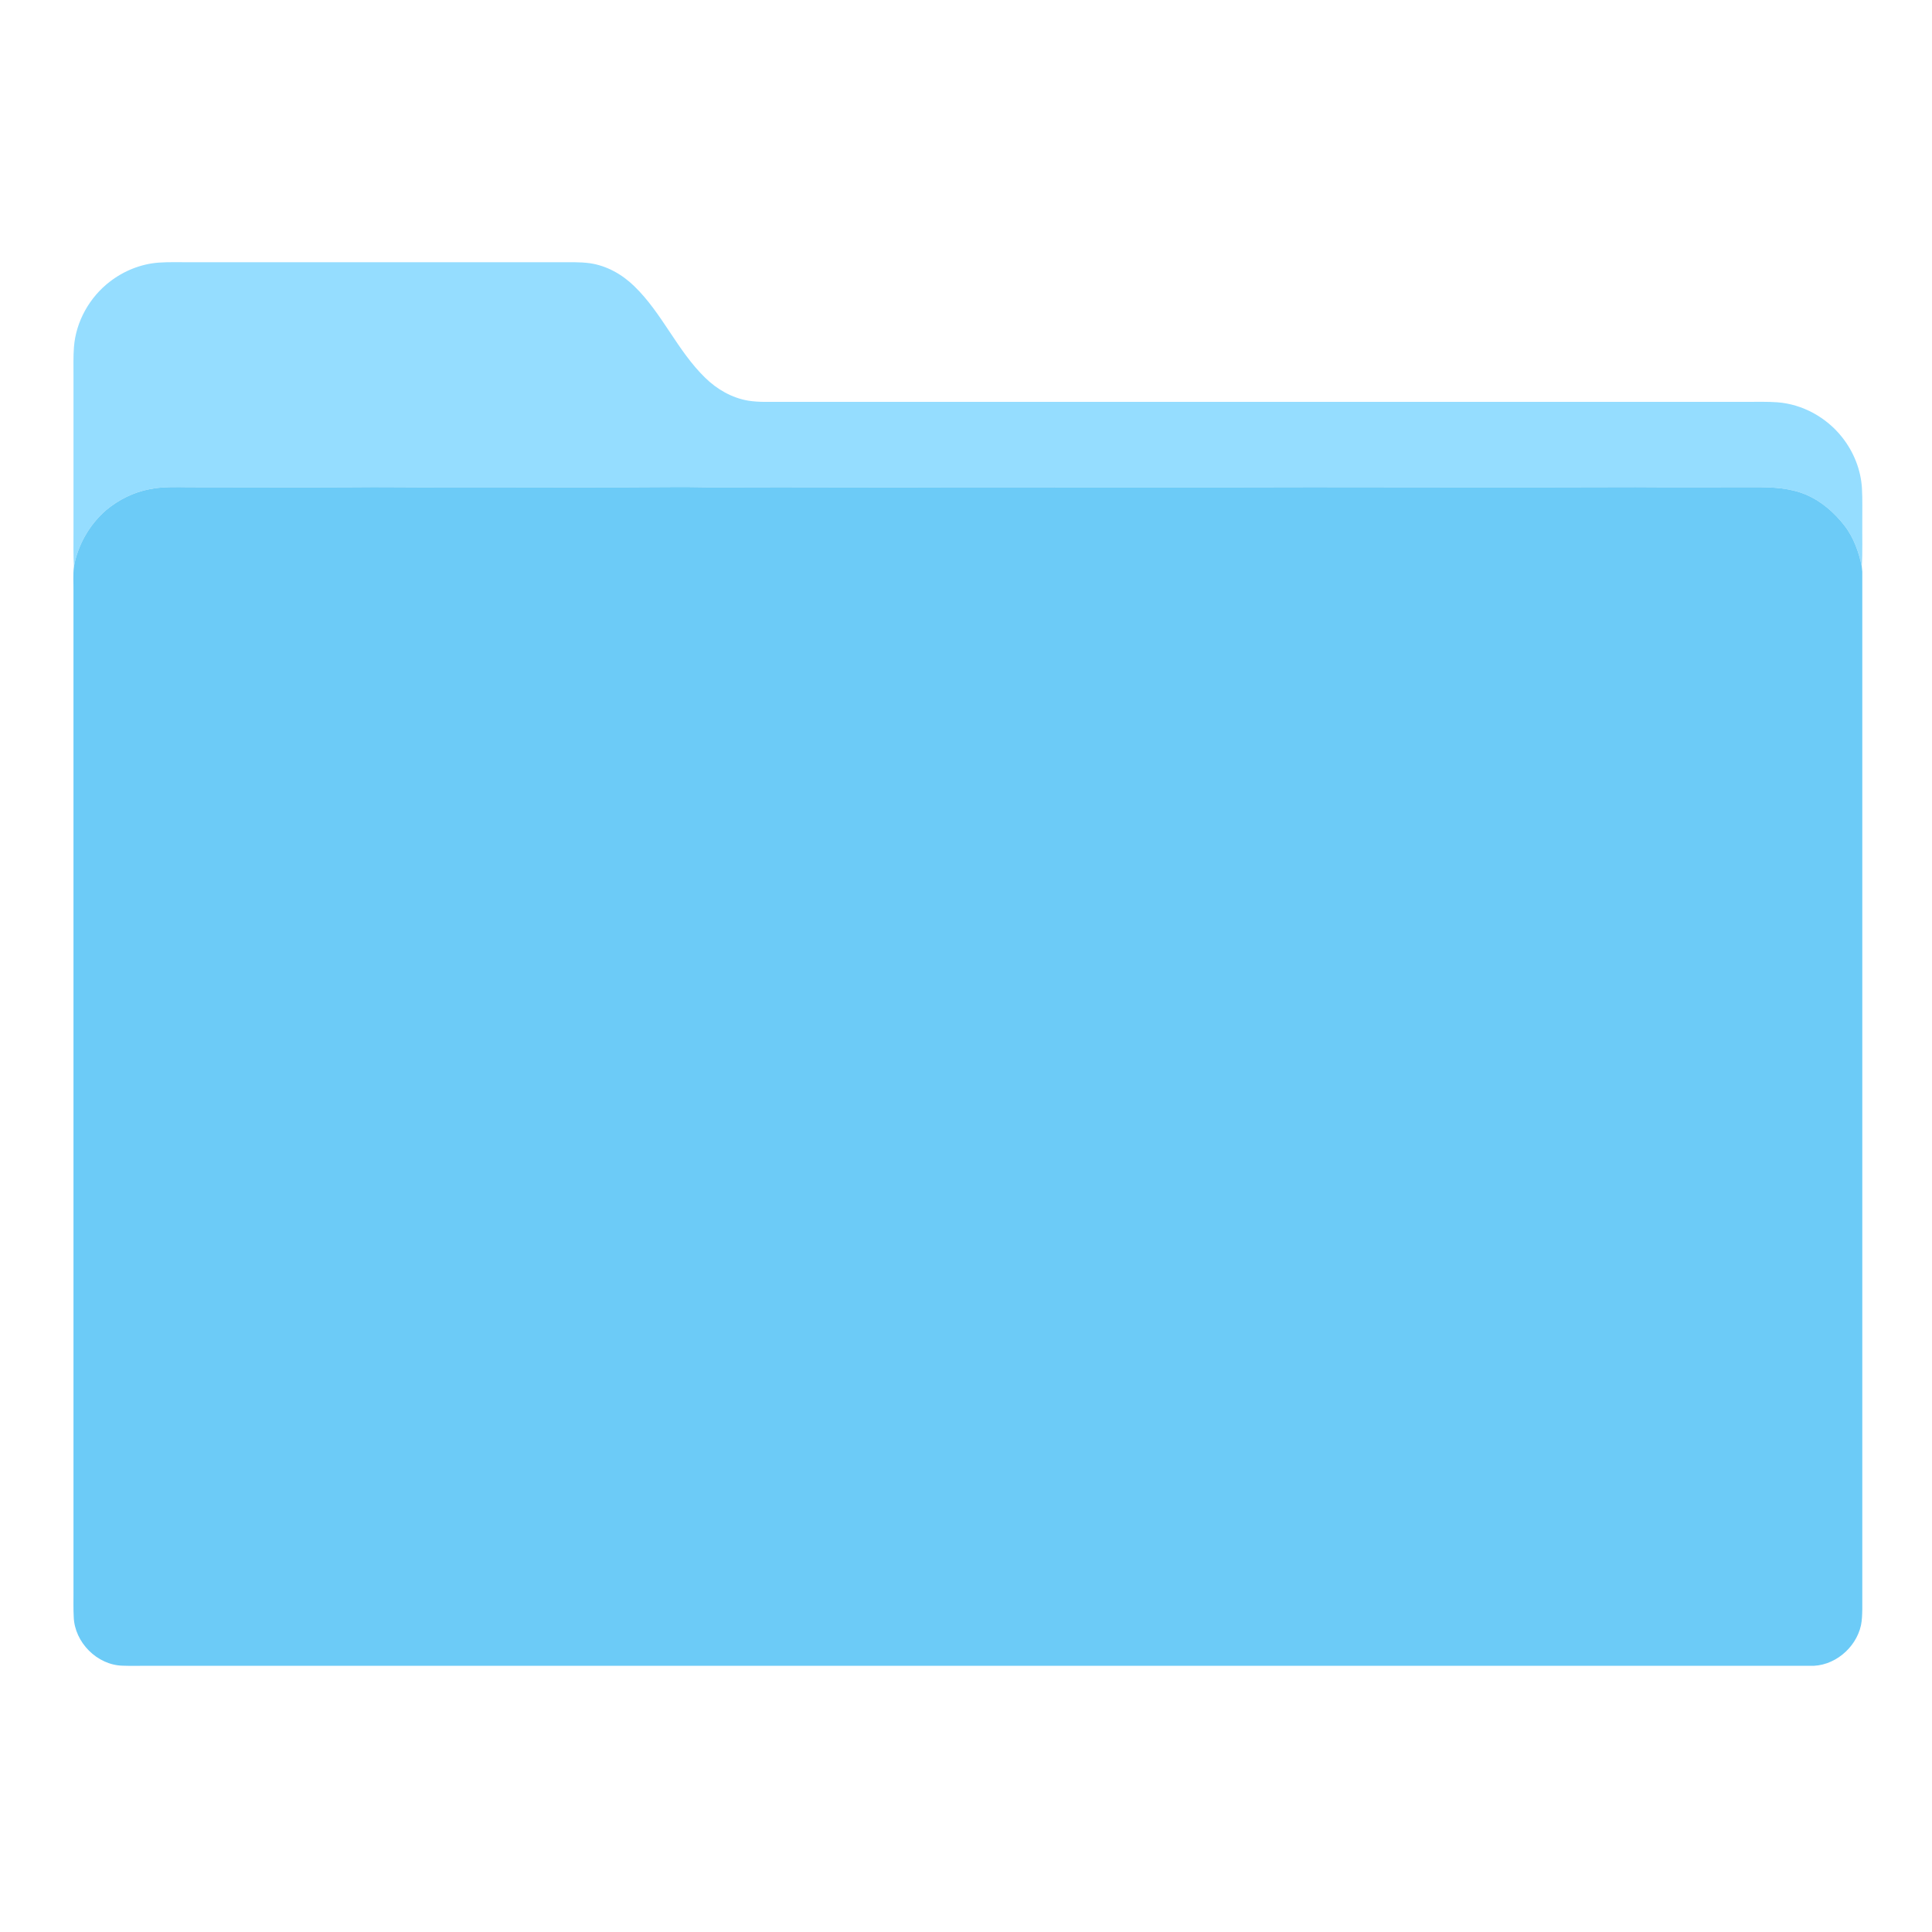
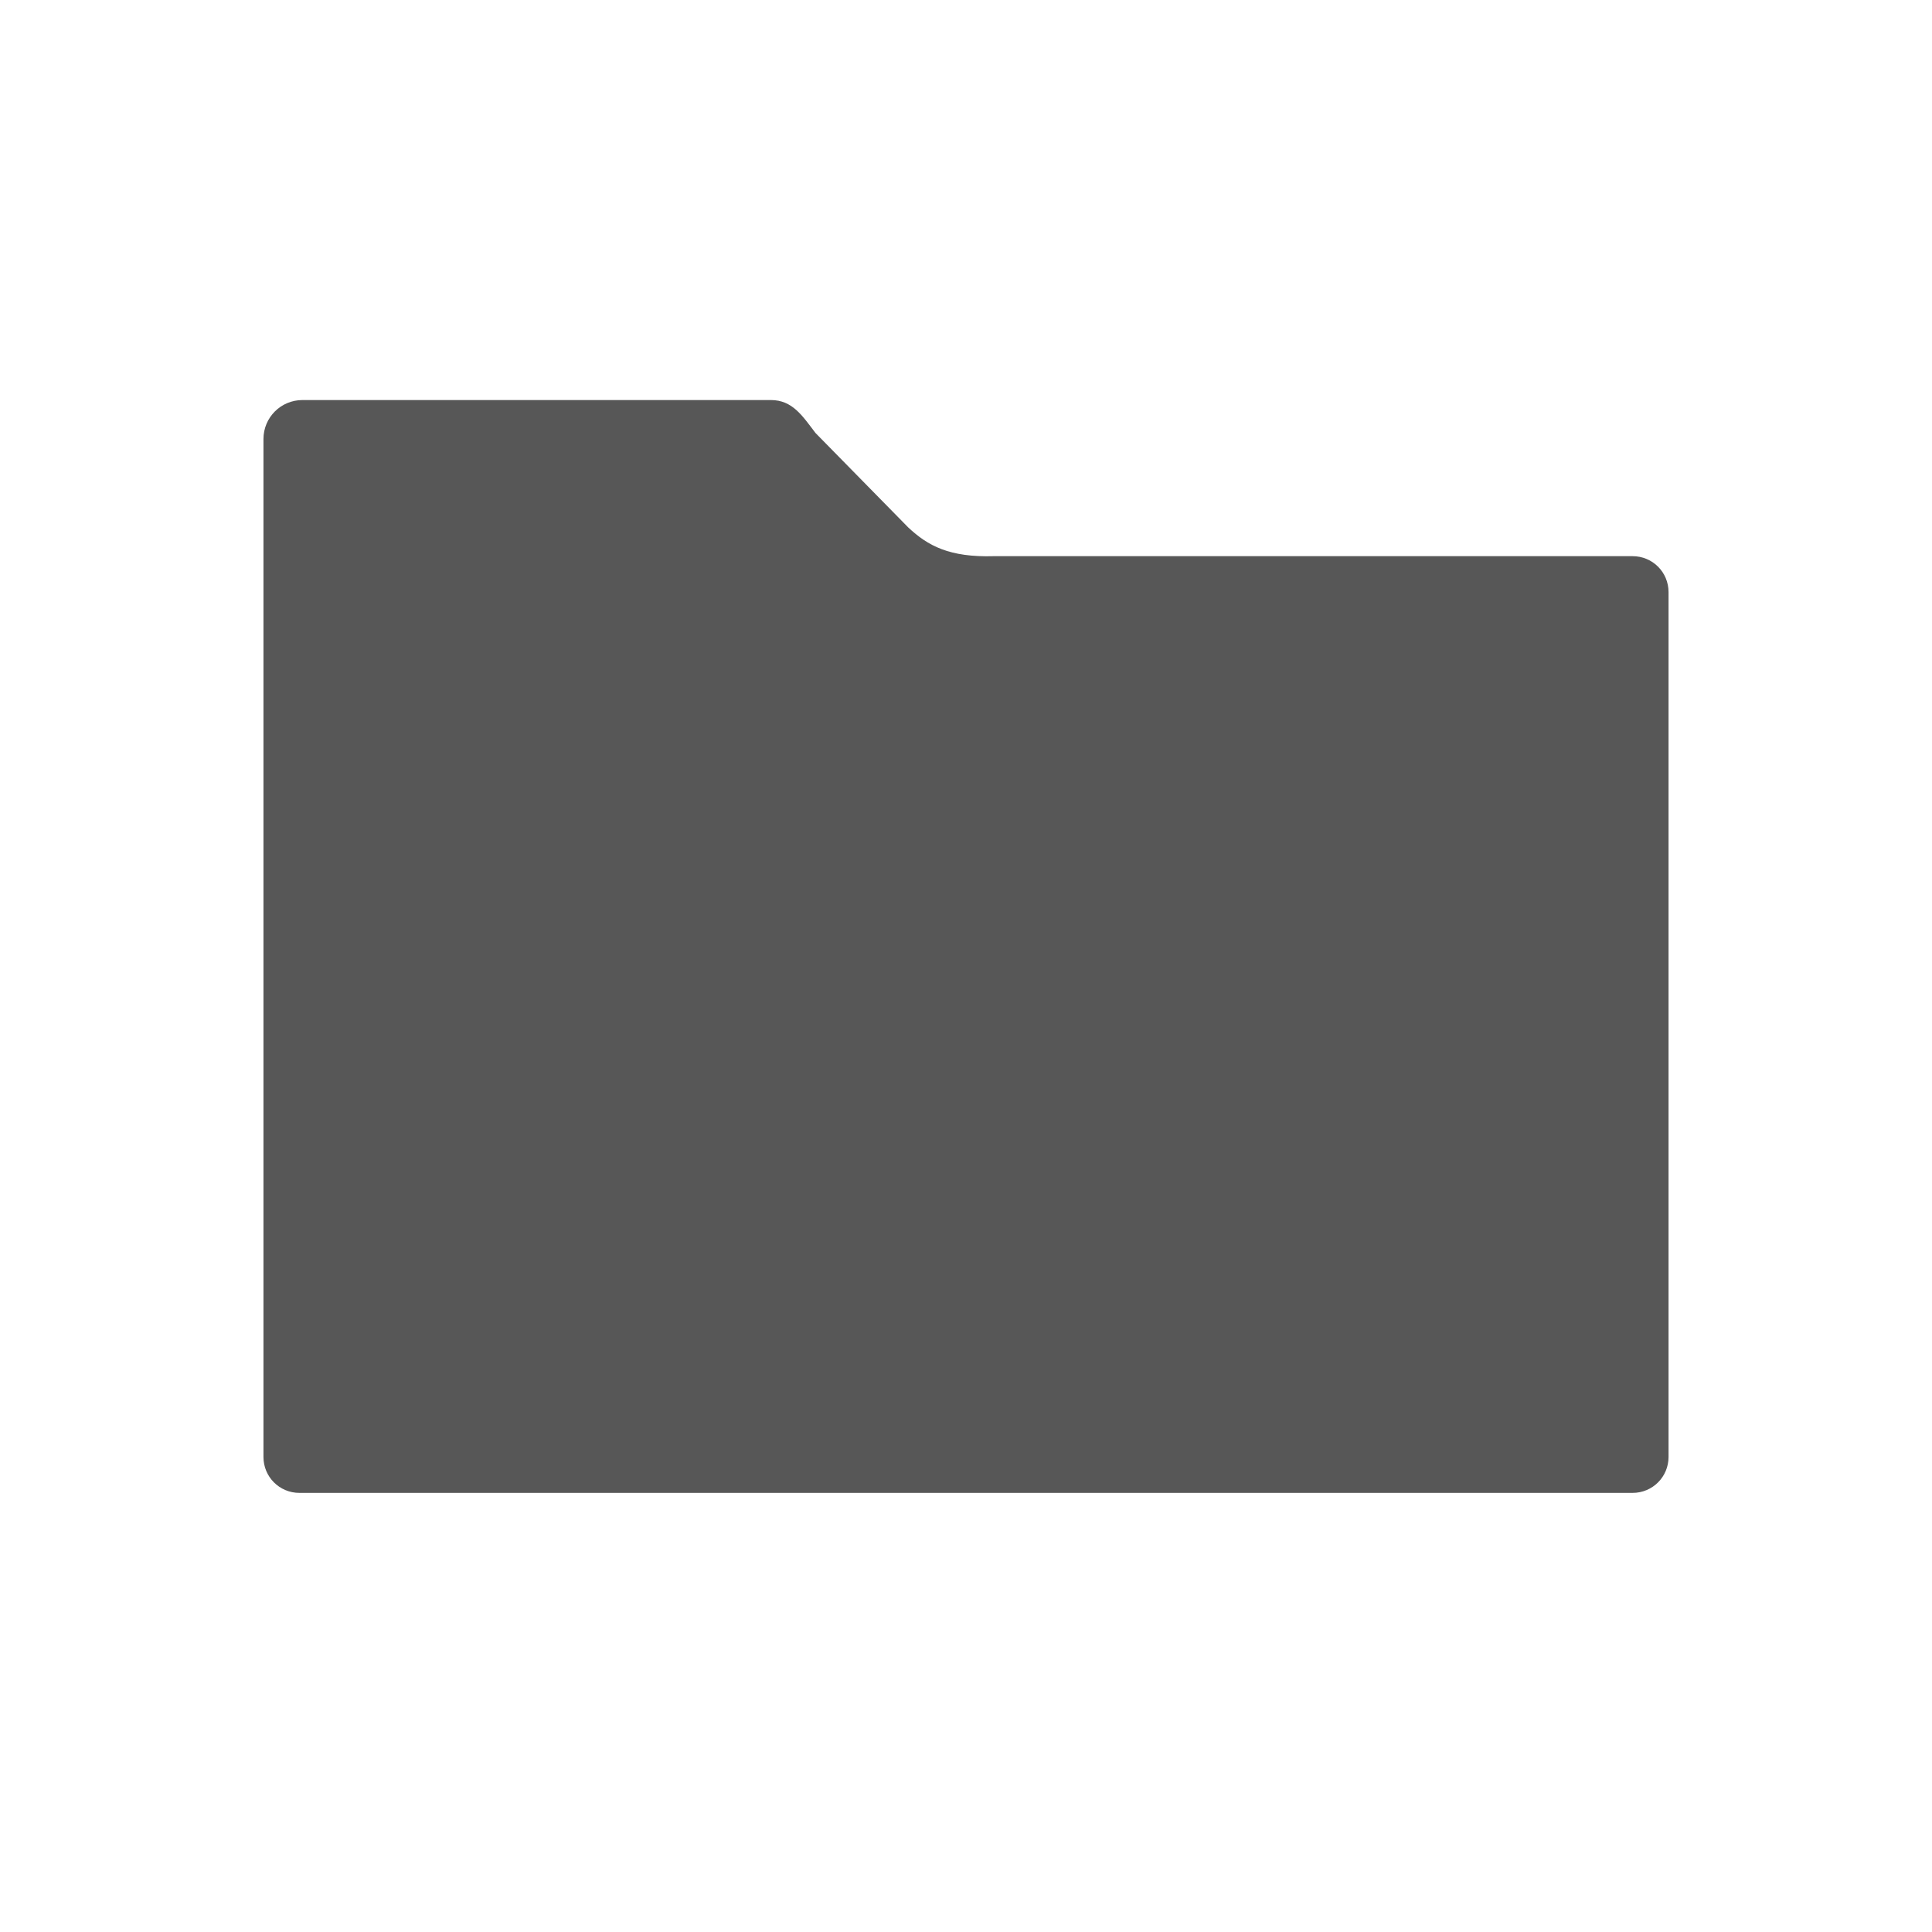
- <svg xmlns="http://www.w3.org/2000/svg" width="1024pt" height="1024pt" viewBox="0 0 1024 1024" version="1.1">
-   <g id="#95ddffff">
-     <path fill="#95ddff" opacity="1.00" d=" M 58.26 149.25 C 65.65 143.55 74.67 139.91 84.00 139.20 C 89.32 138.81 94.66 139.02 100.00 138.99 C 165.33 138.99 230.66 138.99 296.00 138.98 C 301.54 139.02 307.11 138.77 312.62 139.51 C 321.59 140.79 329.81 145.46 336.24 151.75 C 351.03 166.09 358.99 185.89 373.78 200.24 C 379.99 206.34 387.91 210.90 396.56 212.36 C 402.32 213.29 408.19 212.94 414.00 212.99 C 584.67 212.99 755.33 212.99 926.00 212.99 C 931.33 213.01 936.67 212.83 942.00 213.22 C 955.35 214.20 968.03 221.22 976.31 231.69 C 982.47 239.43 986.34 249.04 986.88 258.94 C 987.21 264.95 987.00 270.98 987.05 277.00 C 986.98 284.76 987.26 292.53 986.80 300.29 C 985.18 292.52 982.45 284.78 977.53 278.46 C 972.07 271.52 965.19 265.48 956.97 262.08 C 948.78 258.67 939.76 258.22 931.01 258.20 C 909.67 258.16 888.33 258.37 867.00 258.17 C 809.66 258.34 752.34 258.26 695.00 258.19 C 633.00 258.38 571.00 258.21 509.00 258.23 C 466.33 258.45 423.67 258.08 381.00 258.28 C 374.00 258.33 367.00 258.09 360.00 258.12 C 318.00 258.48 276.00 258.16 234.00 258.25 C 218.00 258.35 202.00 258.03 186.00 258.23 C 157.33 258.40 128.67 258.20 100.00 258.22 C 93.09 258.15 86.10 257.89 79.28 259.28 C 70.84 260.88 62.92 264.84 56.32 270.31 C 47.44 277.99 41.28 288.72 39.18 300.28 C 38.82 294.20 38.96 288.10 38.95 282.00 C 38.95 254.33 38.95 226.67 38.95 199.00 C 38.97 194.00 38.81 188.99 39.19 184.00 C 40.22 170.40 47.47 157.52 58.26 149.25 Z" />
-   </g>
-   <g id="#6ccbf7ff">
-     <path fill="#6ccbf7" opacity="1.00" d=" M 79.28 259.28 C 86.10 257.89 93.09 258.15 100.00 258.22 C 128.67 258.20 157.33 258.40 186.00 258.23 C 202.00 258.03 218.00 258.35 234.00 258.25 C 276.00 258.16 318.00 258.48 360.00 258.12 C 367.00 258.09 374.00 258.33 381.00 258.28 C 423.67 258.08 466.33 258.45 509.00 258.23 C 571.00 258.21 633.00 258.38 695.00 258.19 C 752.34 258.26 809.66 258.34 867.00 258.17 C 888.33 258.37 909.67 258.16 931.01 258.20 C 939.76 258.22 948.78 258.67 956.97 262.08 C 965.19 265.48 972.07 271.52 977.53 278.46 C 982.45 284.78 985.18 292.52 986.80 300.29 C 986.86 300.97 986.99 302.32 987.05 303.00 C 987.07 486.34 987.07 669.68 987.05 853.02 C 986.99 855.82 986.92 858.66 986.36 861.42 C 983.67 873.69 971.78 883.53 959.06 882.91 C 665.37 882.89 371.68 882.91 78.00 882.90 C 73.65 882.88 69.29 883.03 64.94 882.85 C 51.47 882.50 39.55 870.49 39.08 857.06 C 38.84 852.71 38.97 848.35 38.95 844.00 C 38.92 667.00 38.95 490.00 38.94 313.00 C 38.99 308.76 38.65 304.50 39.18 300.28 C 41.28 288.72 47.44 277.99 56.32 270.31 C 62.92 264.84 70.84 260.88 79.28 259.28 Z" />
-   </g>
+ <svg xmlns="http://www.w3.org/2000/svg" viewBox="0 0 22 22">
+   <defs id="defs3051">
+     <style type="text/css" id="current-color-scheme">
+      .ColorScheme-Text {
+        color:#575757;
+      }
+      </style>
+   </defs>
+   <path style="fill:currentColor;fill-opacity:1;stroke:none" d="m2.5 1034.362c-.277 0-.5.223-.5.5v1.961 1.039 10.039c0 .256.205.461.461.461h17.078c.256 0 .461-.205.461-.461v-11.078c0-.256-.205-.461-.461-.461h-8.181c-.57.017-.846-.132-1.098-.368l-1.188-1.21c-.168-.22-.295-.422-.572-.422z" class="ColorScheme-Text" transform="matrix(.8888889 0 0 .8888889 1.222222 -914.8775)" />
</svg>
